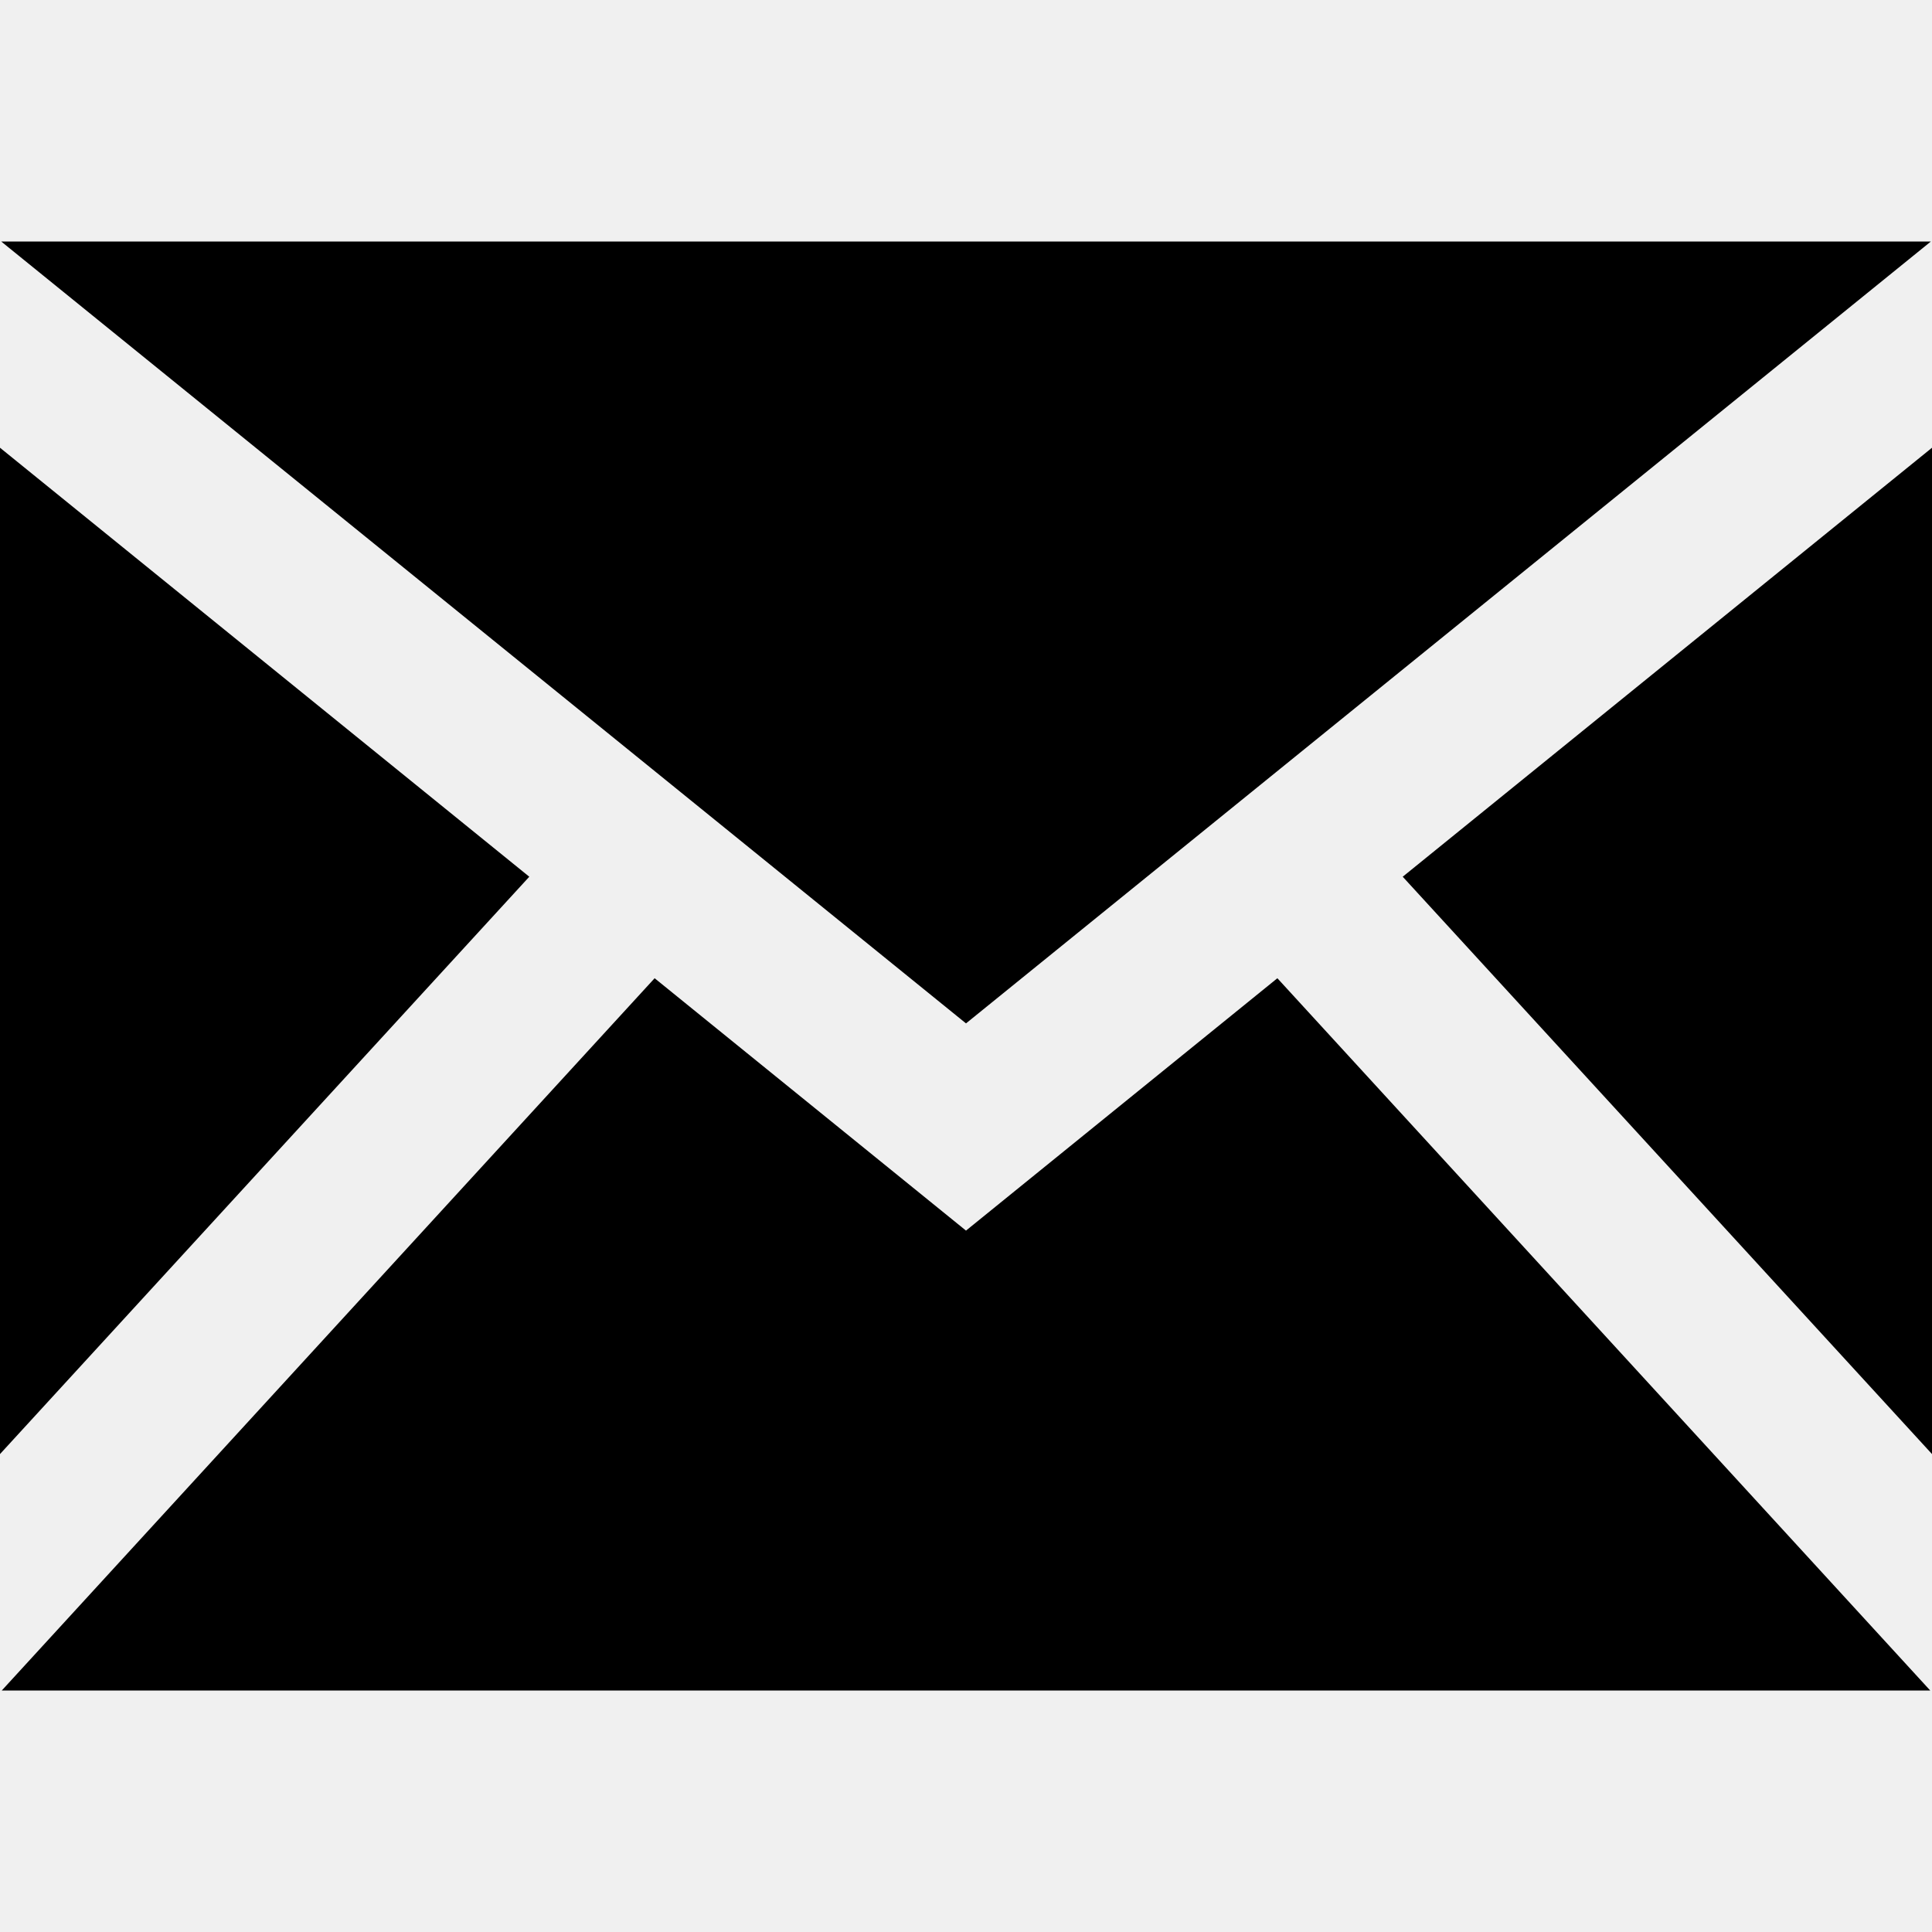
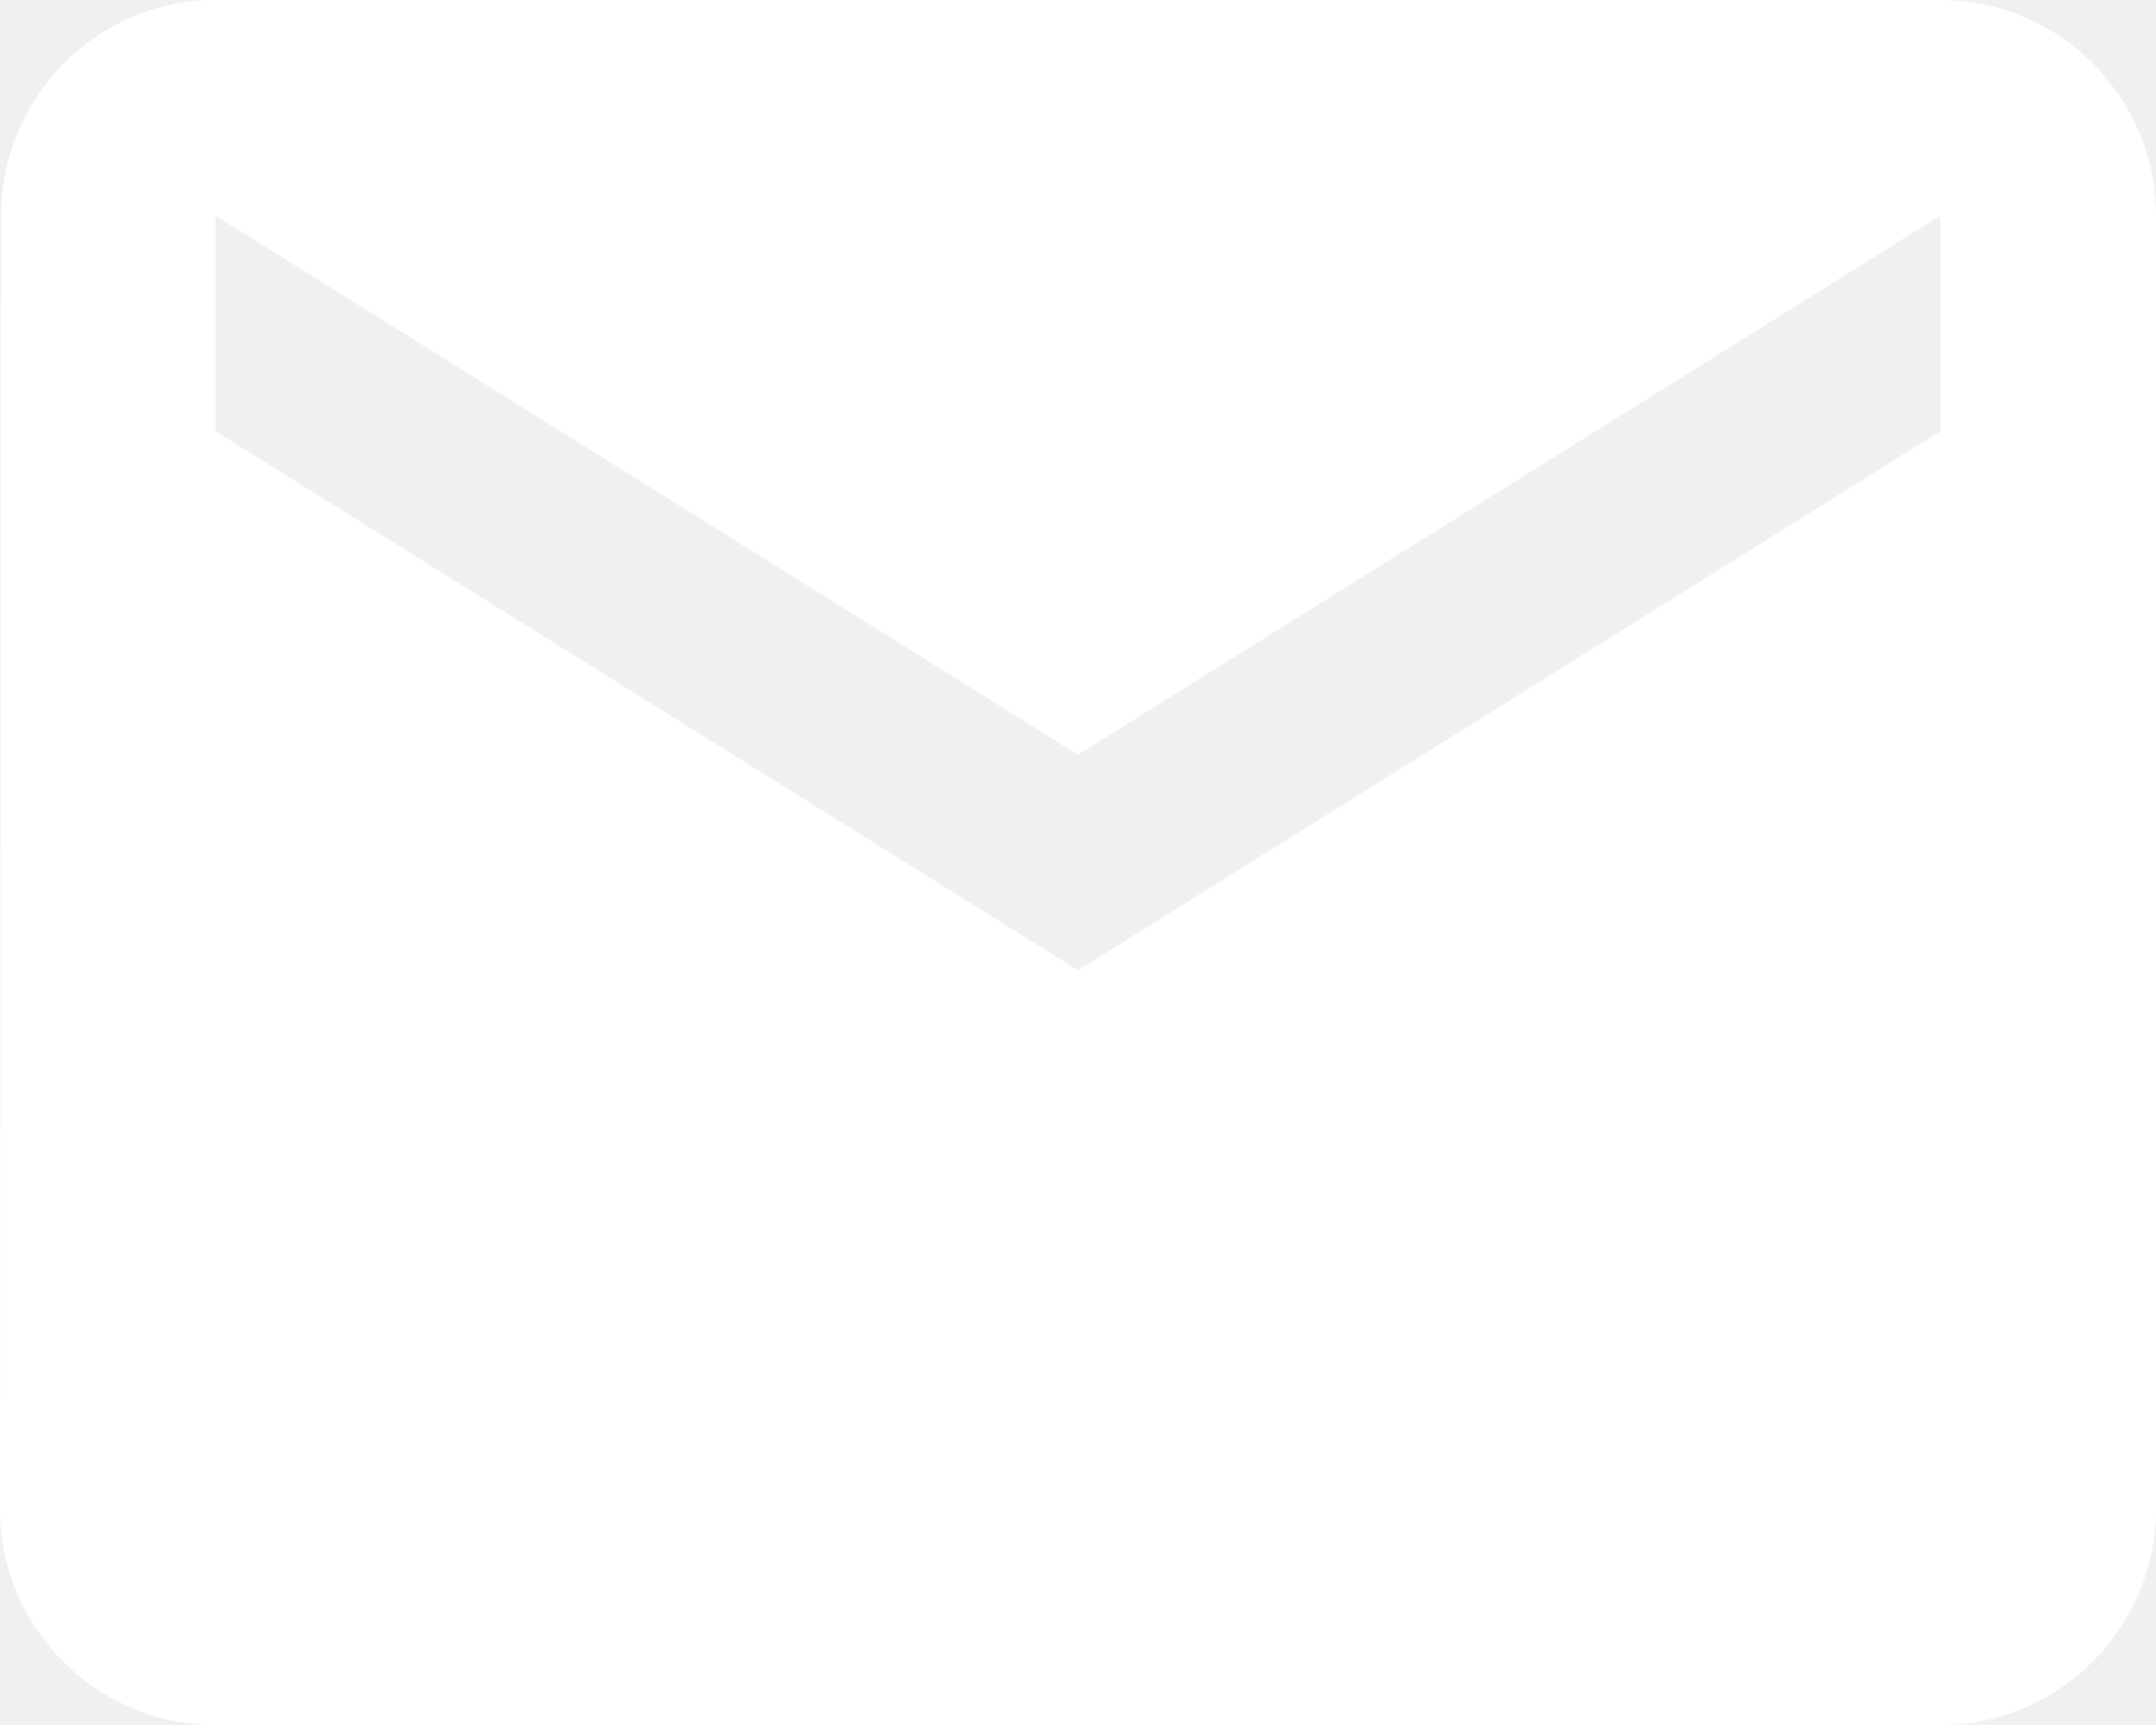
- <svg xmlns="http://www.w3.org/2000/svg" width="24" height="24" viewBox="0 0 24 24">
-   <path fill="currentColor" d="M12 12.713l-11.985-9.713h23.971l-11.986 9.713zm-5.425-1.822l-6.575-5.329v12.501l6.575-7.172zm10.85 0l6.575 7.172v-12.501l-6.575 5.329zm-1.557 1.261l-3.868 3.135-3.868-3.135-8.11 8.848h23.956l-8.11-8.848z" />
+ <svg xmlns="http://www.w3.org/2000/svg" width="20" height="16" viewBox="0 0 20 16" fill="none">
+   <path d="M18 0H2C0.9 0 0.01 0.9 0.01 2L0 14C0 15.1 0.9 16 2 16H18C19.1 16 20 15.1 20 14V2C20 0.9 19.1 0 18 0ZM18 4L10 9L2 4V2L10 7L18 2V4Z" fill="white" />
</svg>
